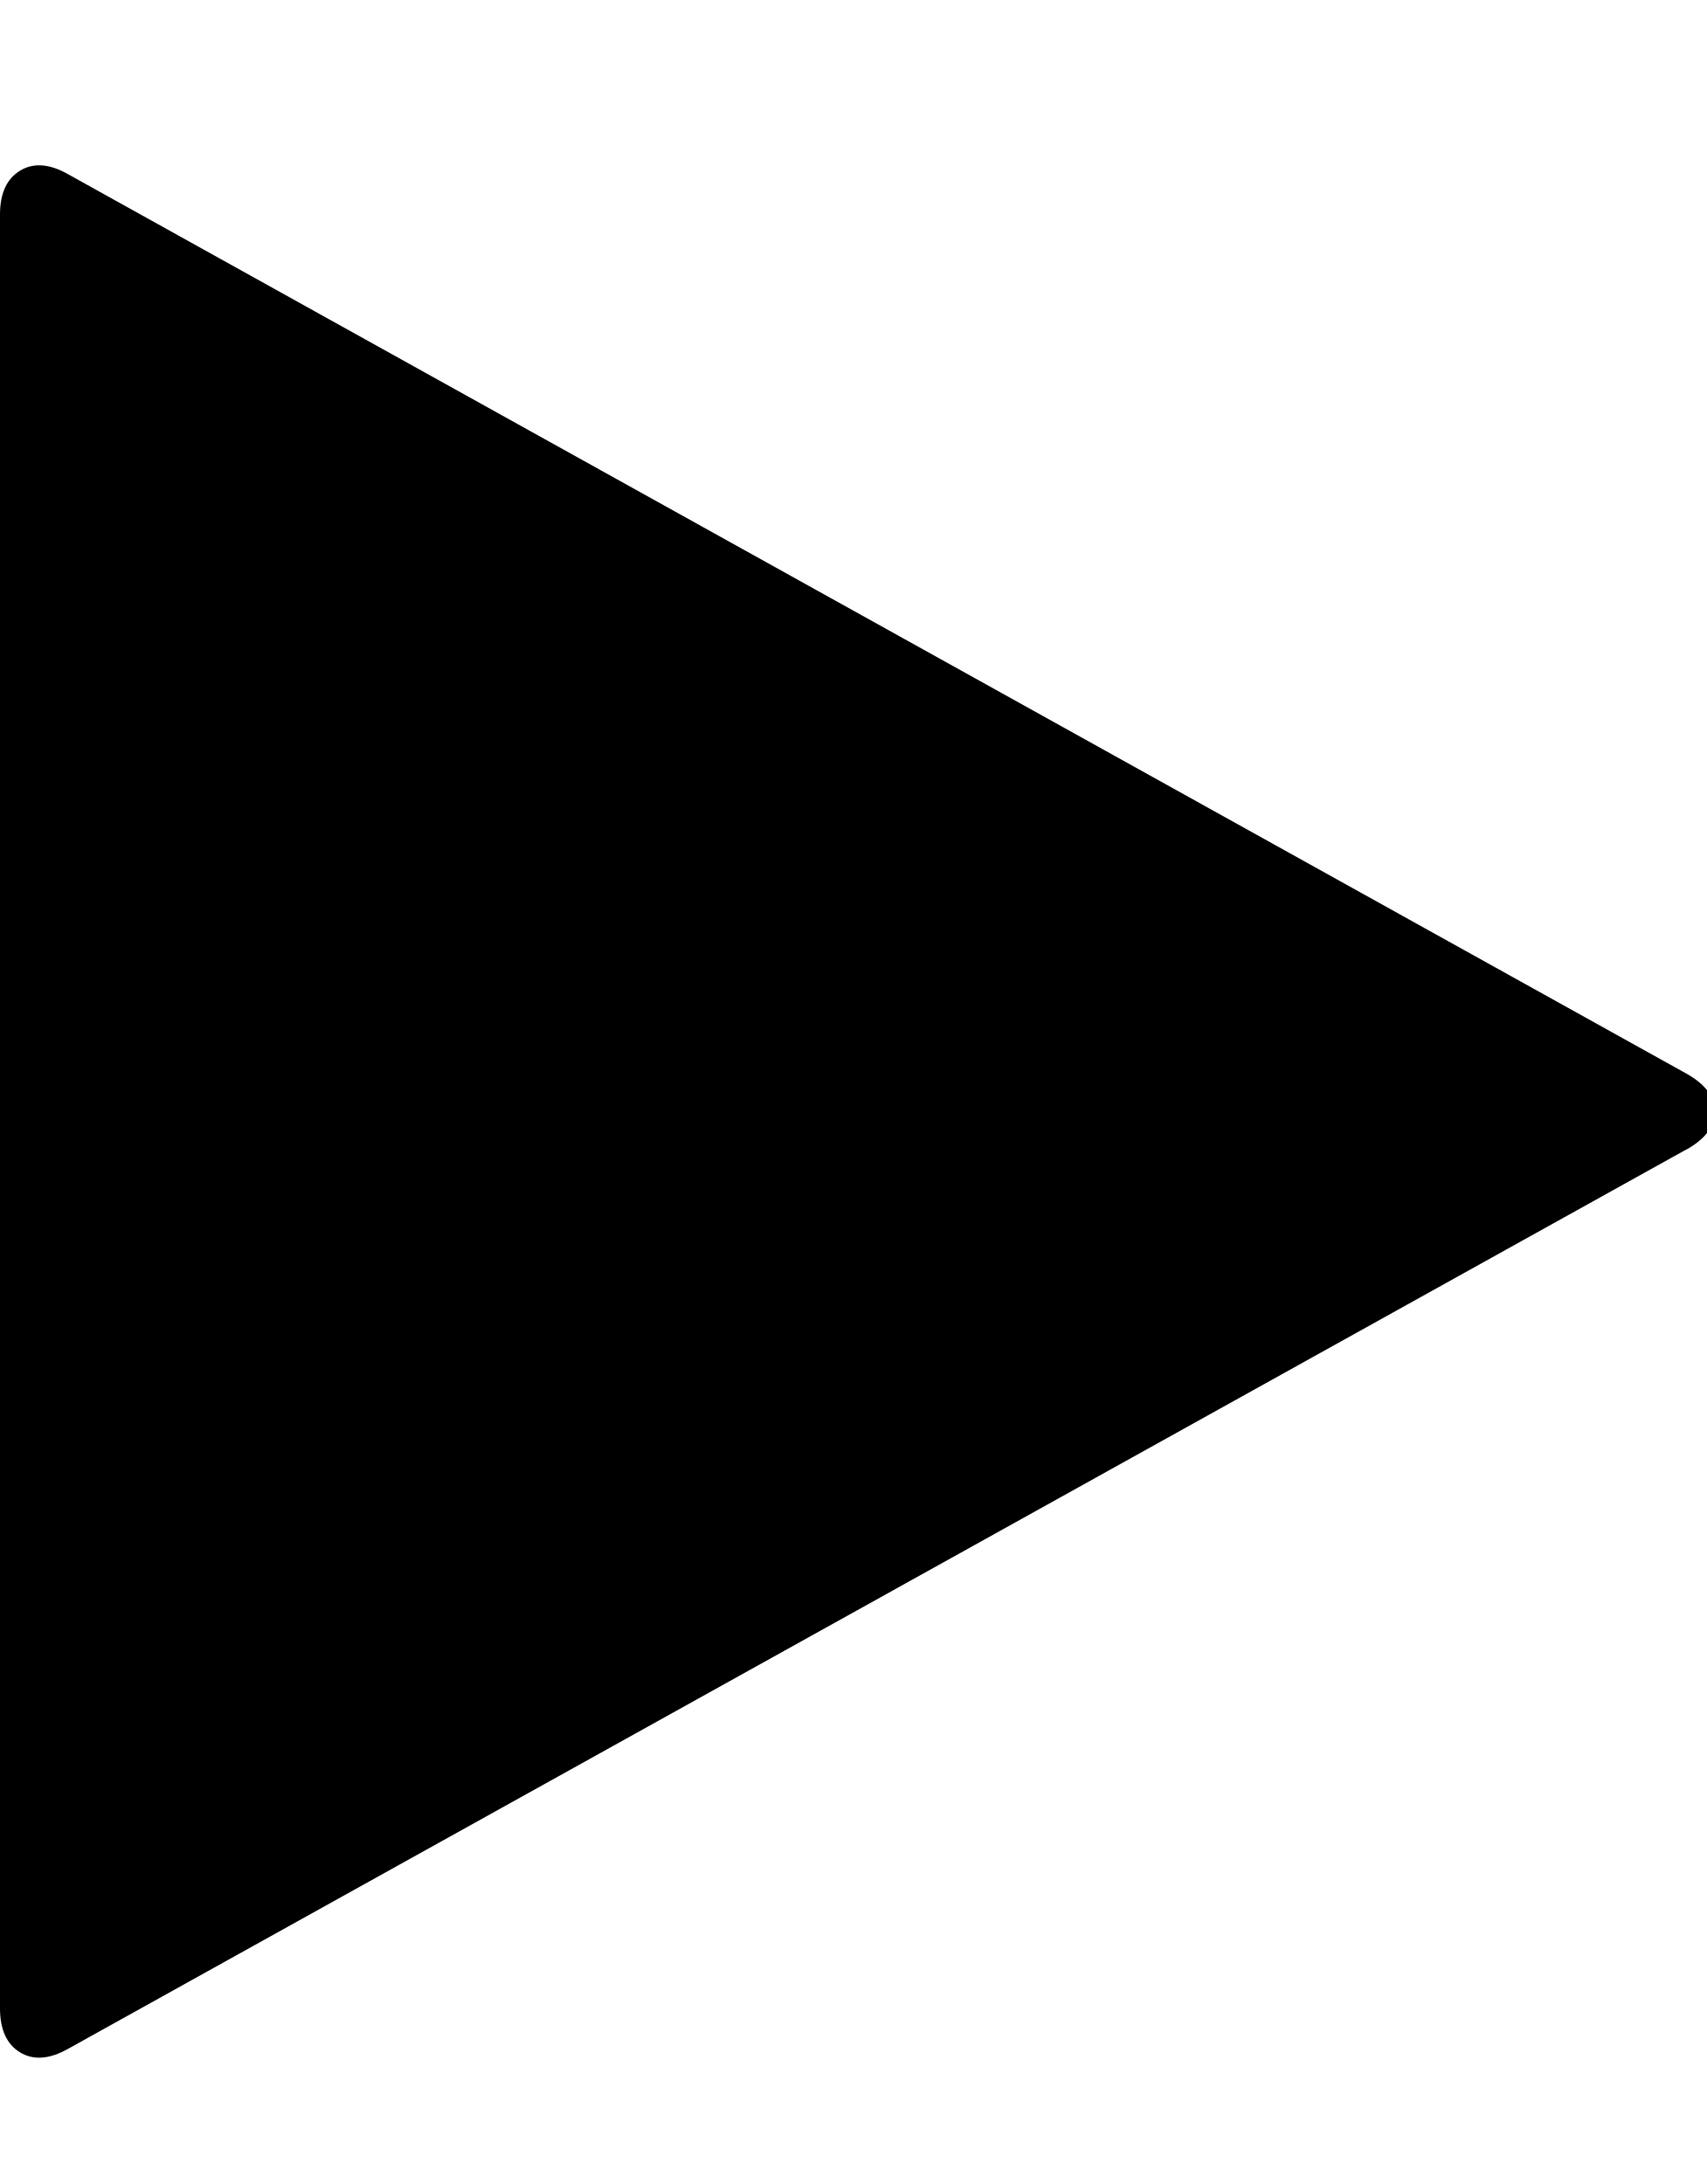
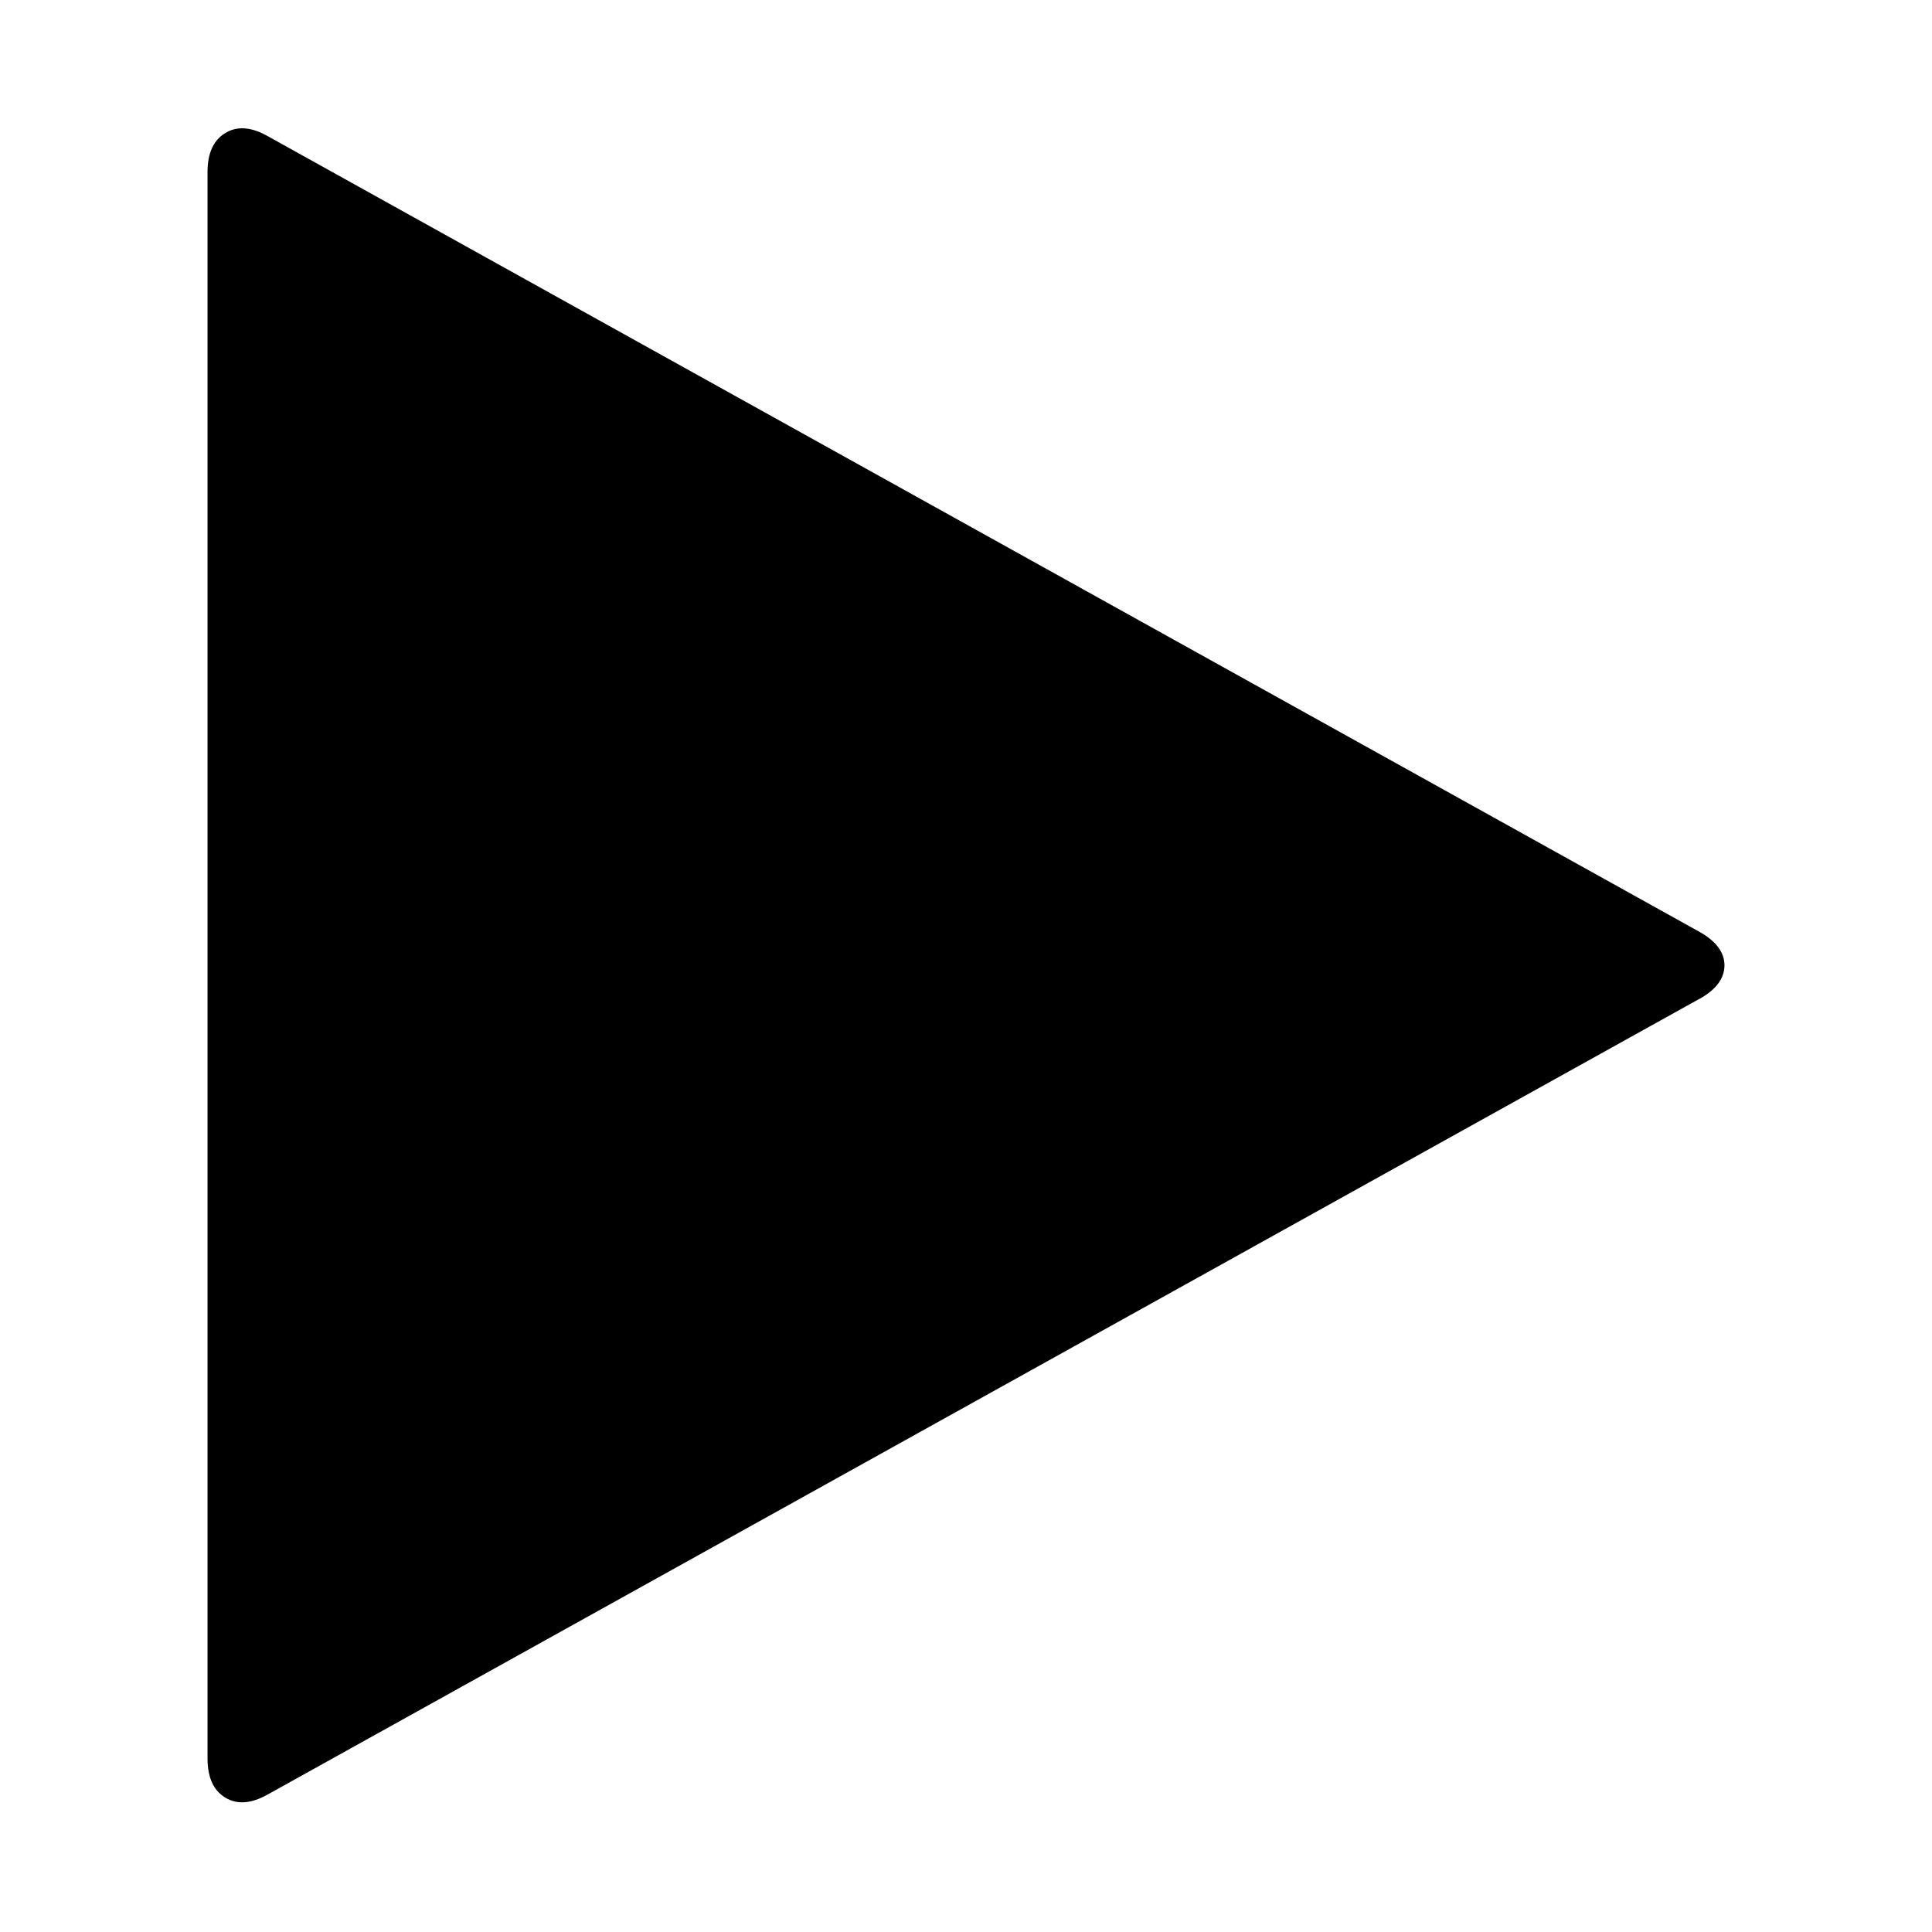
- <svg xmlns="http://www.w3.org/2000/svg" version="1.1" width="800" height="1024" viewBox="0 0 800 1024">
-   <g id="icomoon-ignore">
- </g>
-   <path fill="#000" d="M790.848 538.848l-758.848 421.728q-13.152 7.424-22.56 1.728t-9.44-20.576v-841.152q0-14.848 9.44-20.576t22.56 1.728l758.848 421.728q13.152 7.424 13.152 17.728t-13.152 17.728z" />
+ <svg xmlns="http://www.w3.org/2000/svg" width="512" height="512" viewBox="0 0 512 512" fill="none">
+   <path d="M450.424 264.668L71 475.532C66.616 478.007 62.856 478.295 59.72 476.396C56.584 474.498 55.011 471.068 55 466.108V45.532C55 40.583 56.573 37.154 59.72 35.244C62.867 33.335 66.627 33.623 71 36.108L450.424 246.972C454.808 249.447 457 252.402 457 255.836C457 259.271 454.808 262.226 450.424 264.7V264.668Z" fill="black" />
</svg>
